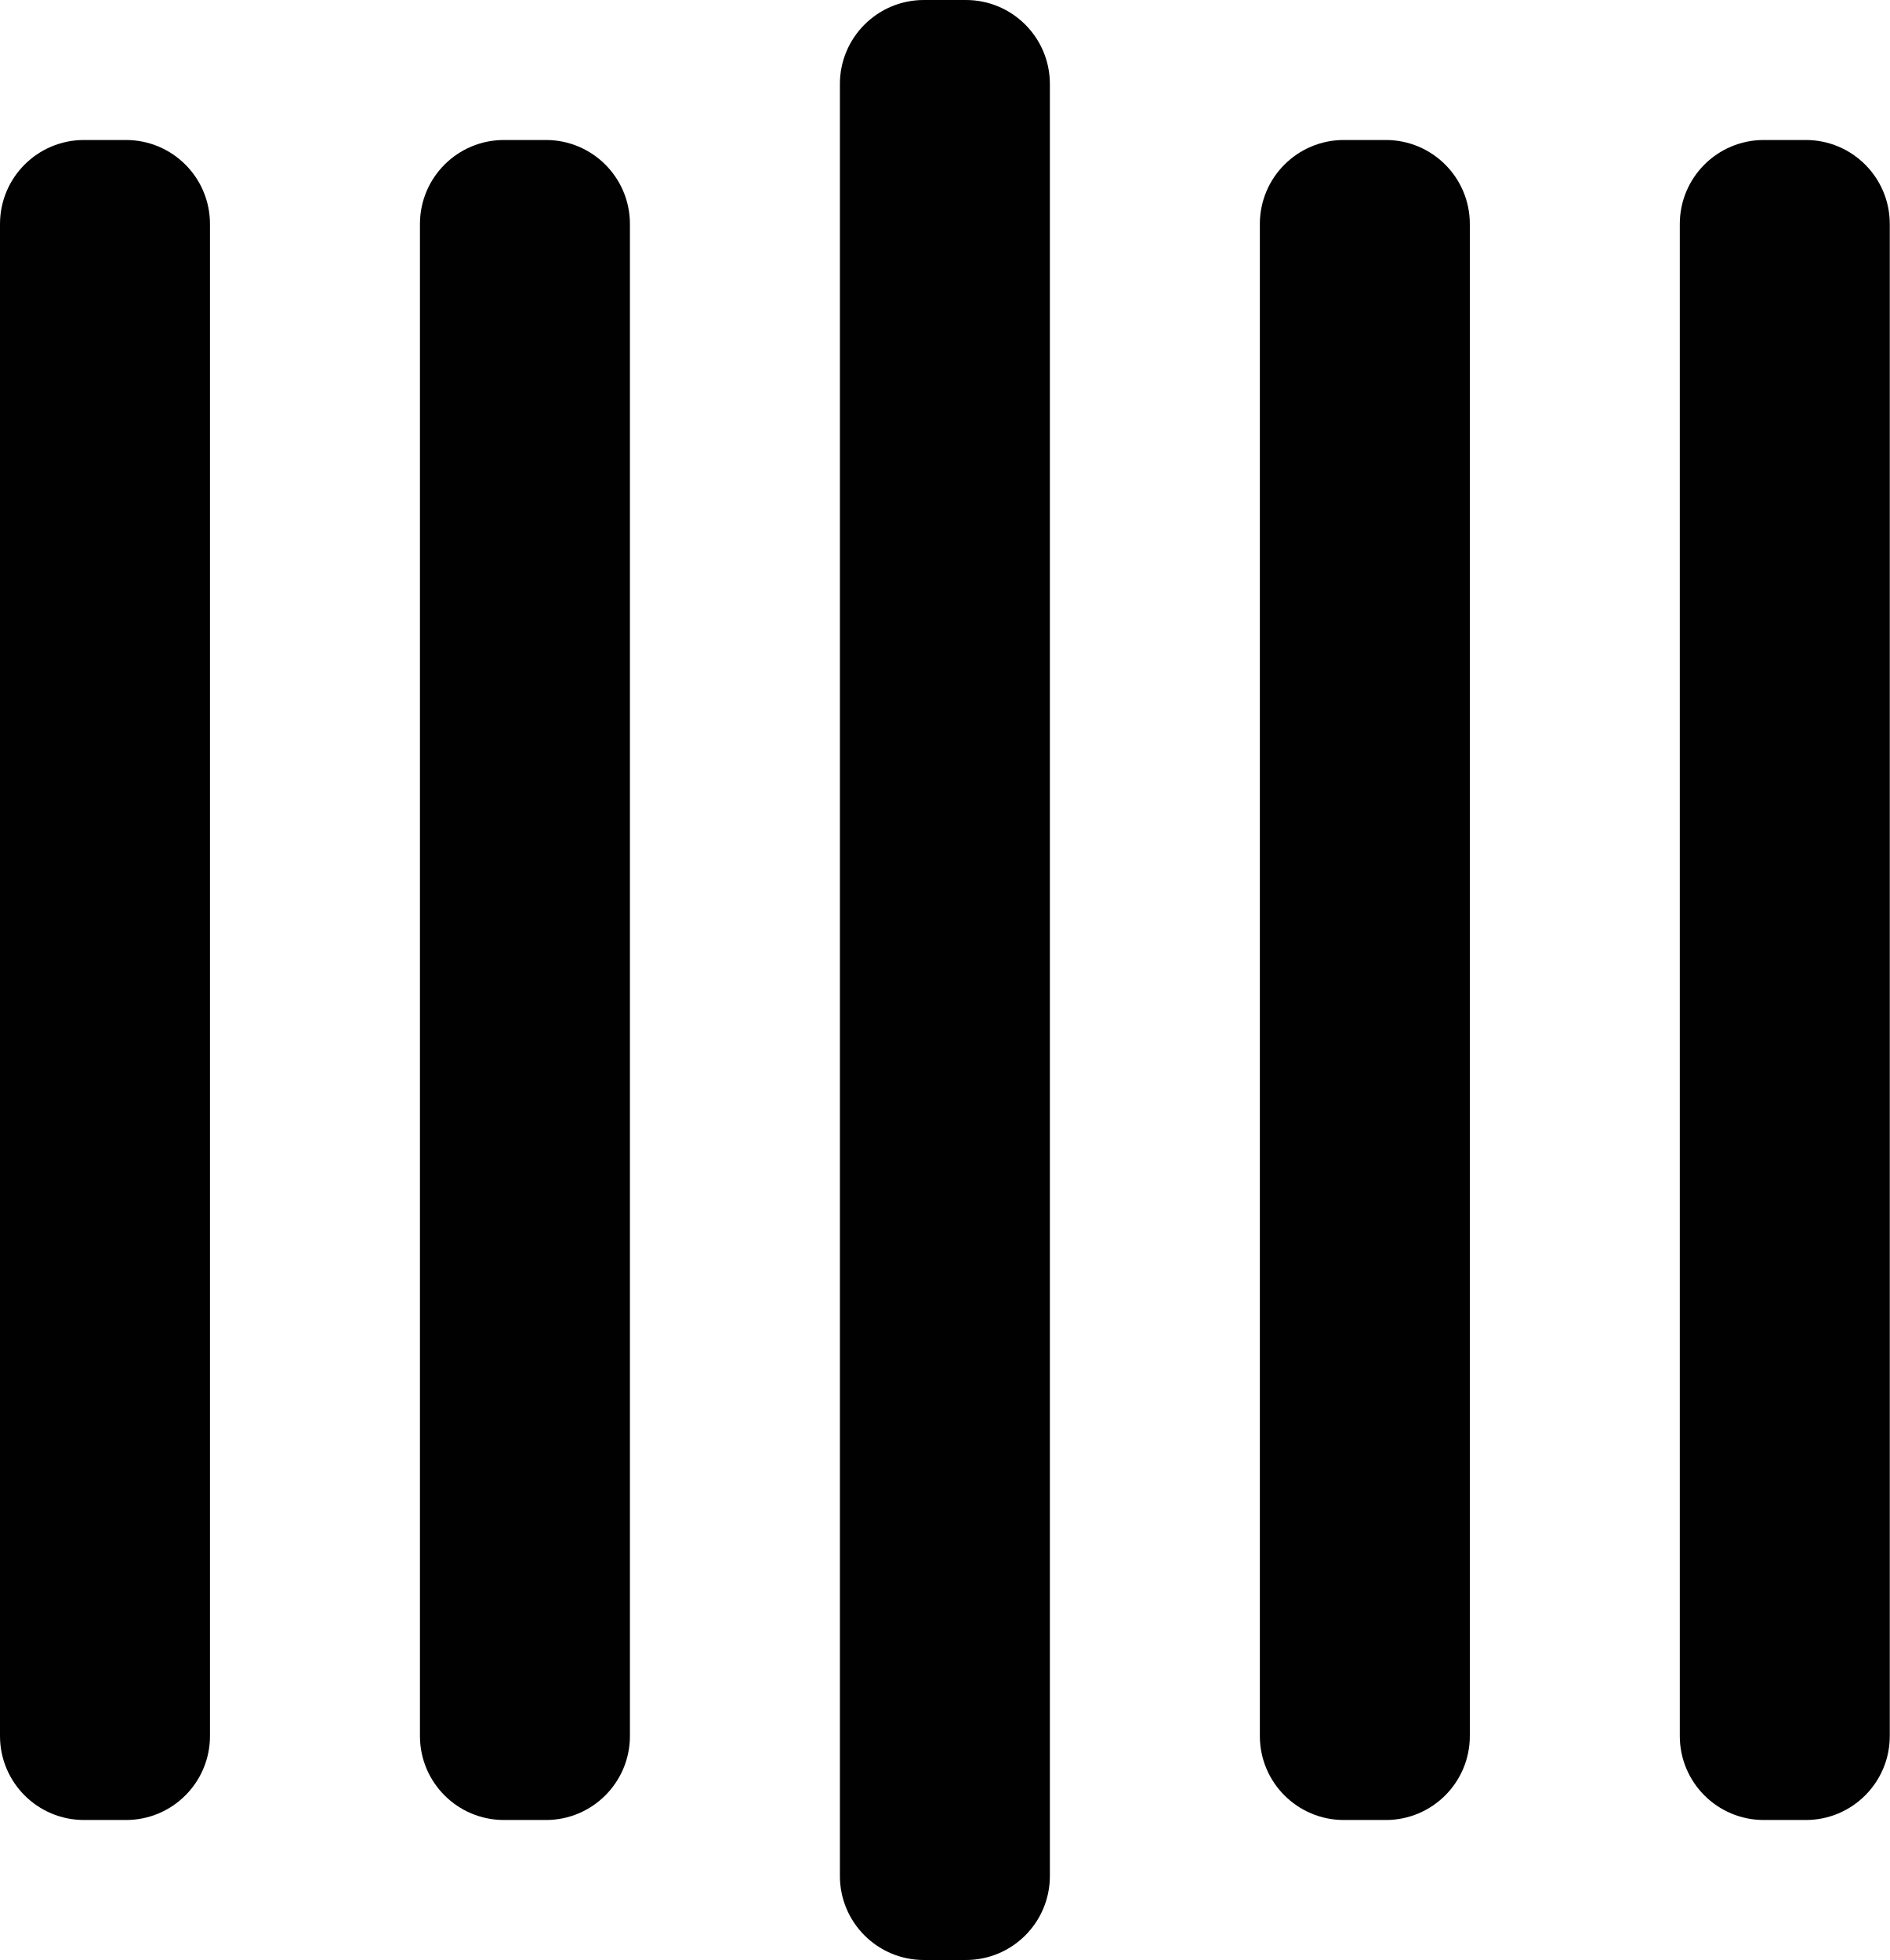
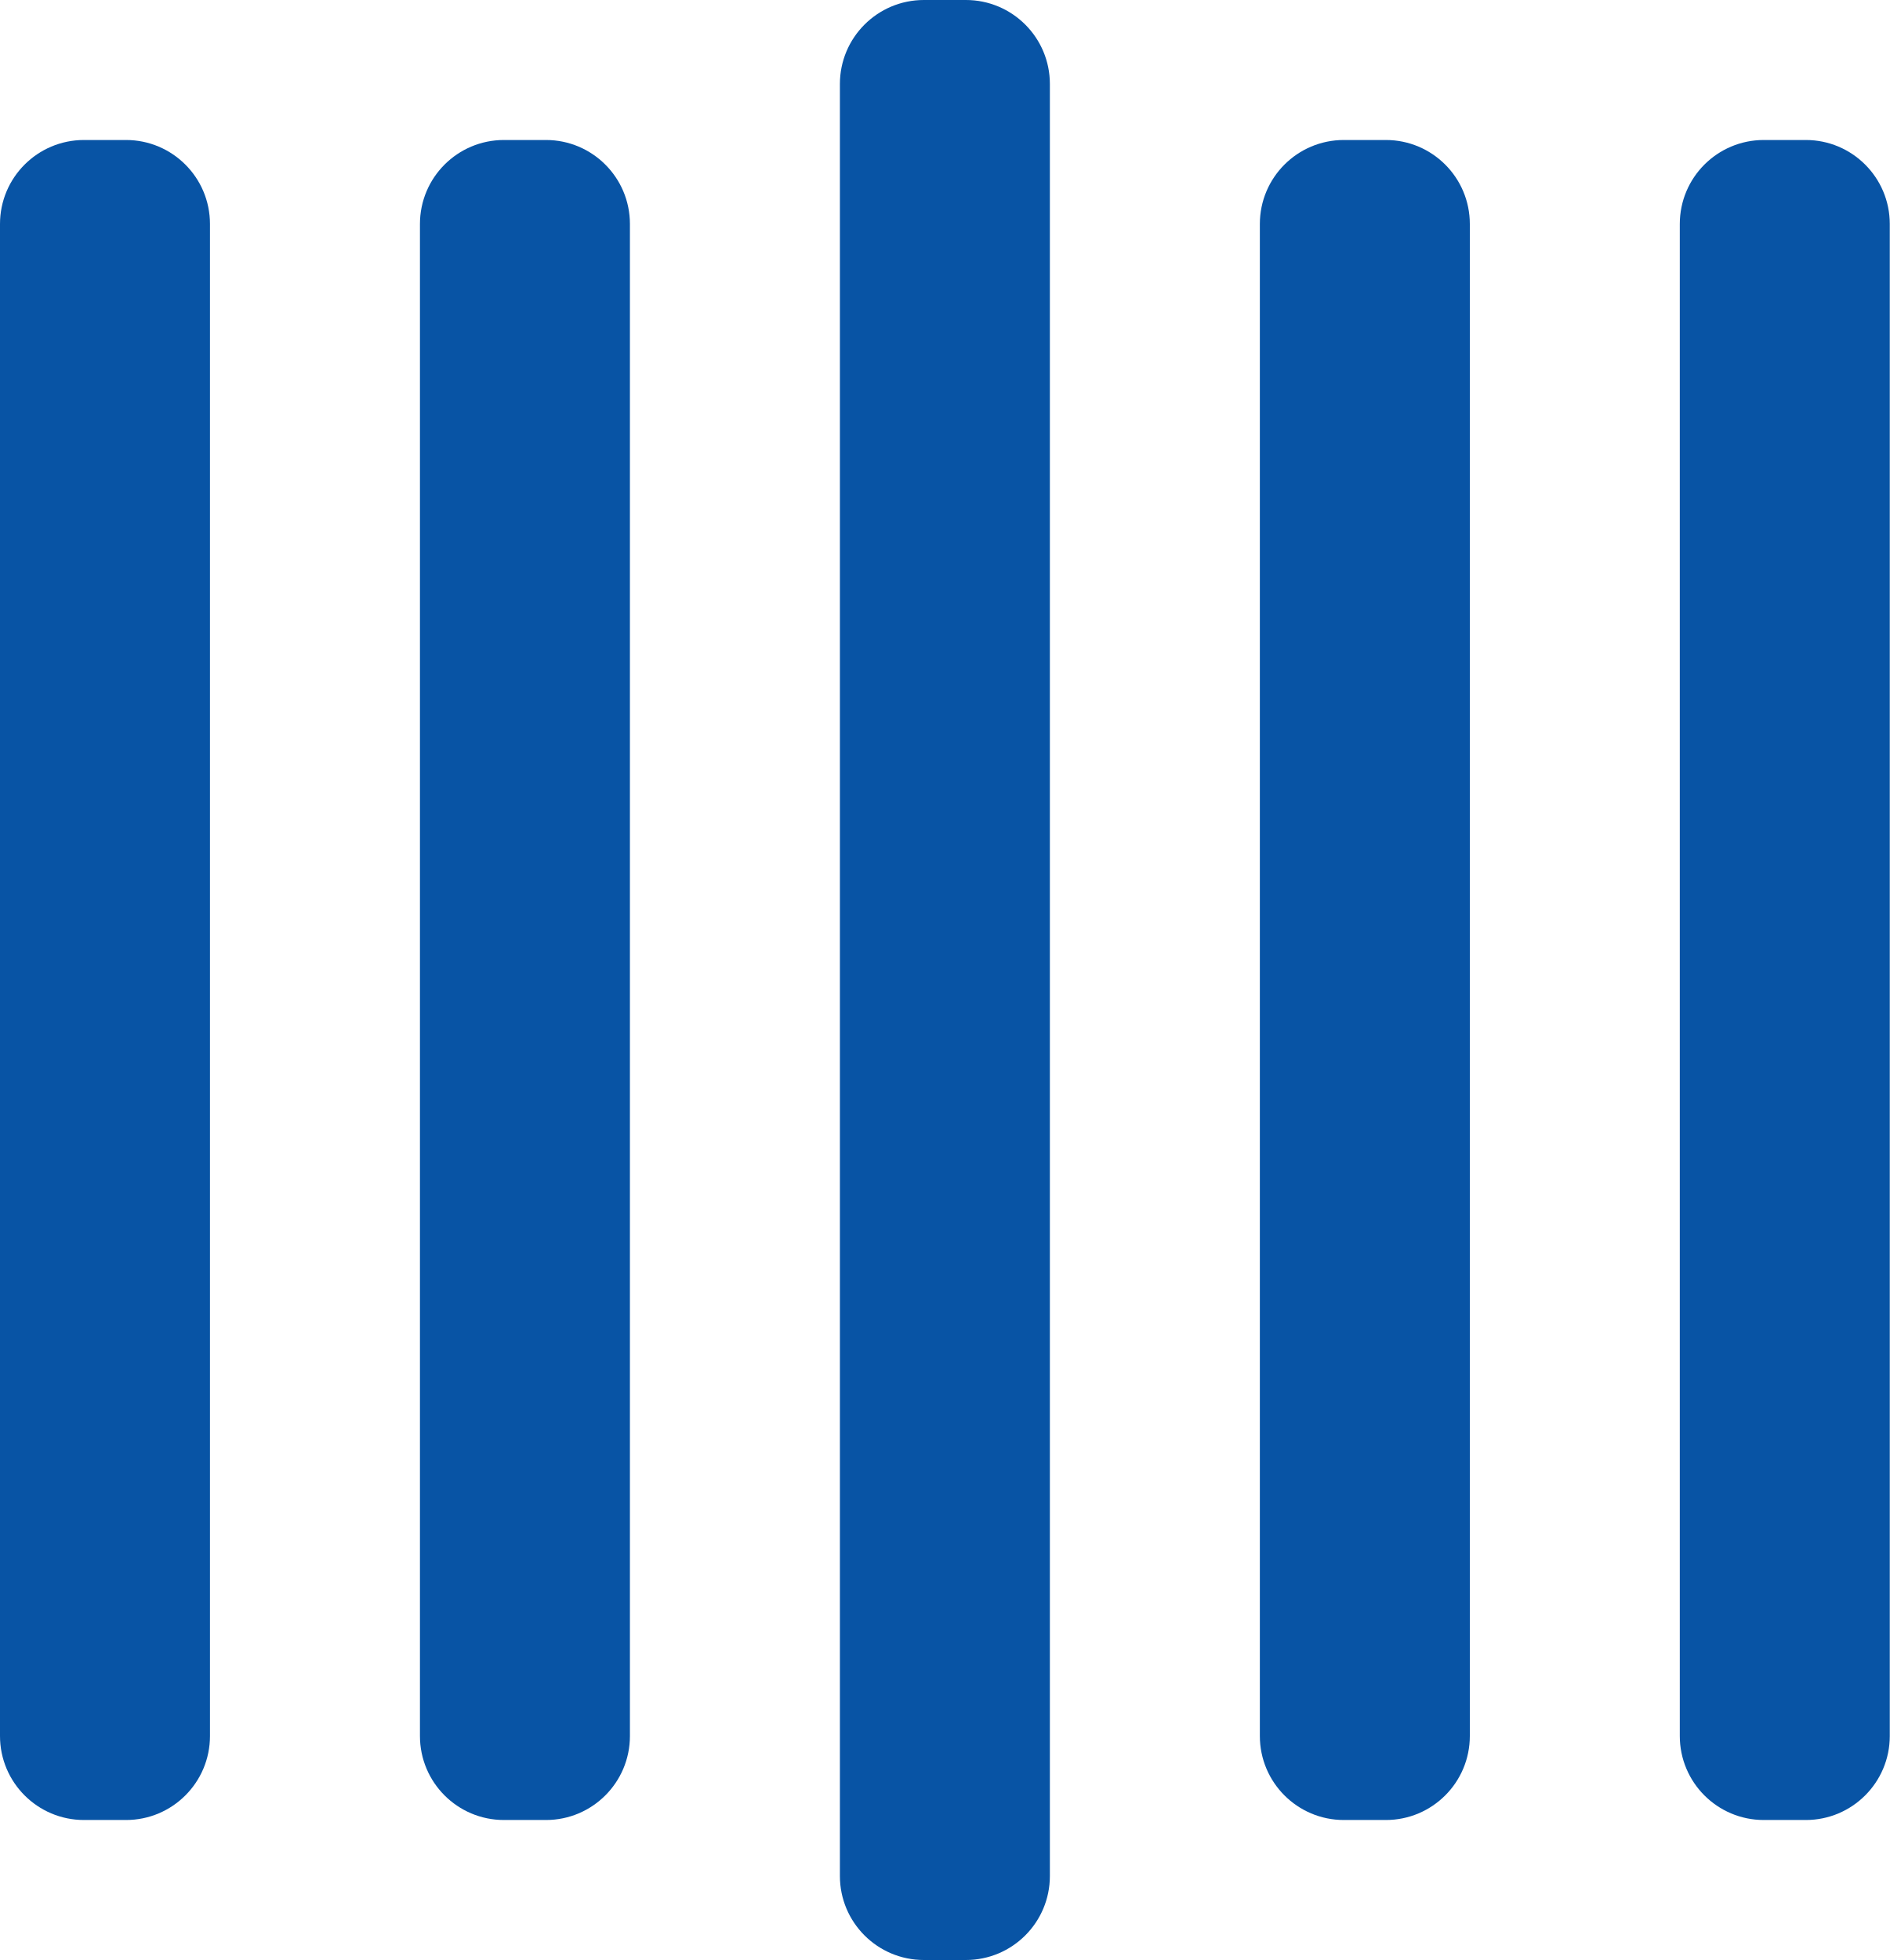
- <svg xmlns="http://www.w3.org/2000/svg" width="135" height="140" viewBox="0 0 135 140" fill="#010101">
+ <svg xmlns="http://www.w3.org/2000/svg" width="135" height="140" viewBox="0 0 135 140" fill="#0854a5">
  <rect y="10" width="15" height="120" rx="6">
    <animate attributeName="height" begin="0.5s" dur="1s" values="120;110;100;90;80;70;60;50;40;140;120" calcMode="linear" repeatCount="indefinite" />
    <animate attributeName="y" begin="0.5s" dur="1s" values="10;15;20;25;30;35;40;45;50;0;10" calcMode="linear" repeatCount="indefinite" />
  </rect>
  <rect x="30" y="10" width="15" height="120" rx="6">
    <animate attributeName="height" begin="0.25s" dur="1s" values="120;110;100;90;80;70;60;50;40;140;120" calcMode="linear" repeatCount="indefinite" />
    <animate attributeName="y" begin="0.25s" dur="1s" values="10;15;20;25;30;35;40;45;50;0;10" calcMode="linear" repeatCount="indefinite" />
  </rect>
  <rect x="60" width="15" height="140" rx="6">
    <animate attributeName="height" begin="0s" dur="1s" values="120;110;100;90;80;70;60;50;40;140;120" calcMode="linear" repeatCount="indefinite" />
    <animate attributeName="y" begin="0s" dur="1s" values="10;15;20;25;30;35;40;45;50;0;10" calcMode="linear" repeatCount="indefinite" />
  </rect>
  <rect x="90" y="10" width="15" height="120" rx="6">
    <animate attributeName="height" begin="0.25s" dur="1s" values="120;110;100;90;80;70;60;50;40;140;120" calcMode="linear" repeatCount="indefinite" />
    <animate attributeName="y" begin="0.25s" dur="1s" values="10;15;20;25;30;35;40;45;50;0;10" calcMode="linear" repeatCount="indefinite" />
  </rect>
  <rect x="120" y="10" width="15" height="120" rx="6">
    <animate attributeName="height" begin="0.5s" dur="1s" values="120;110;100;90;80;70;60;50;40;140;120" calcMode="linear" repeatCount="indefinite" />
    <animate attributeName="y" begin="0.5s" dur="1s" values="10;15;20;25;30;35;40;45;50;0;10" calcMode="linear" repeatCount="indefinite" />
  </rect>
</svg>
